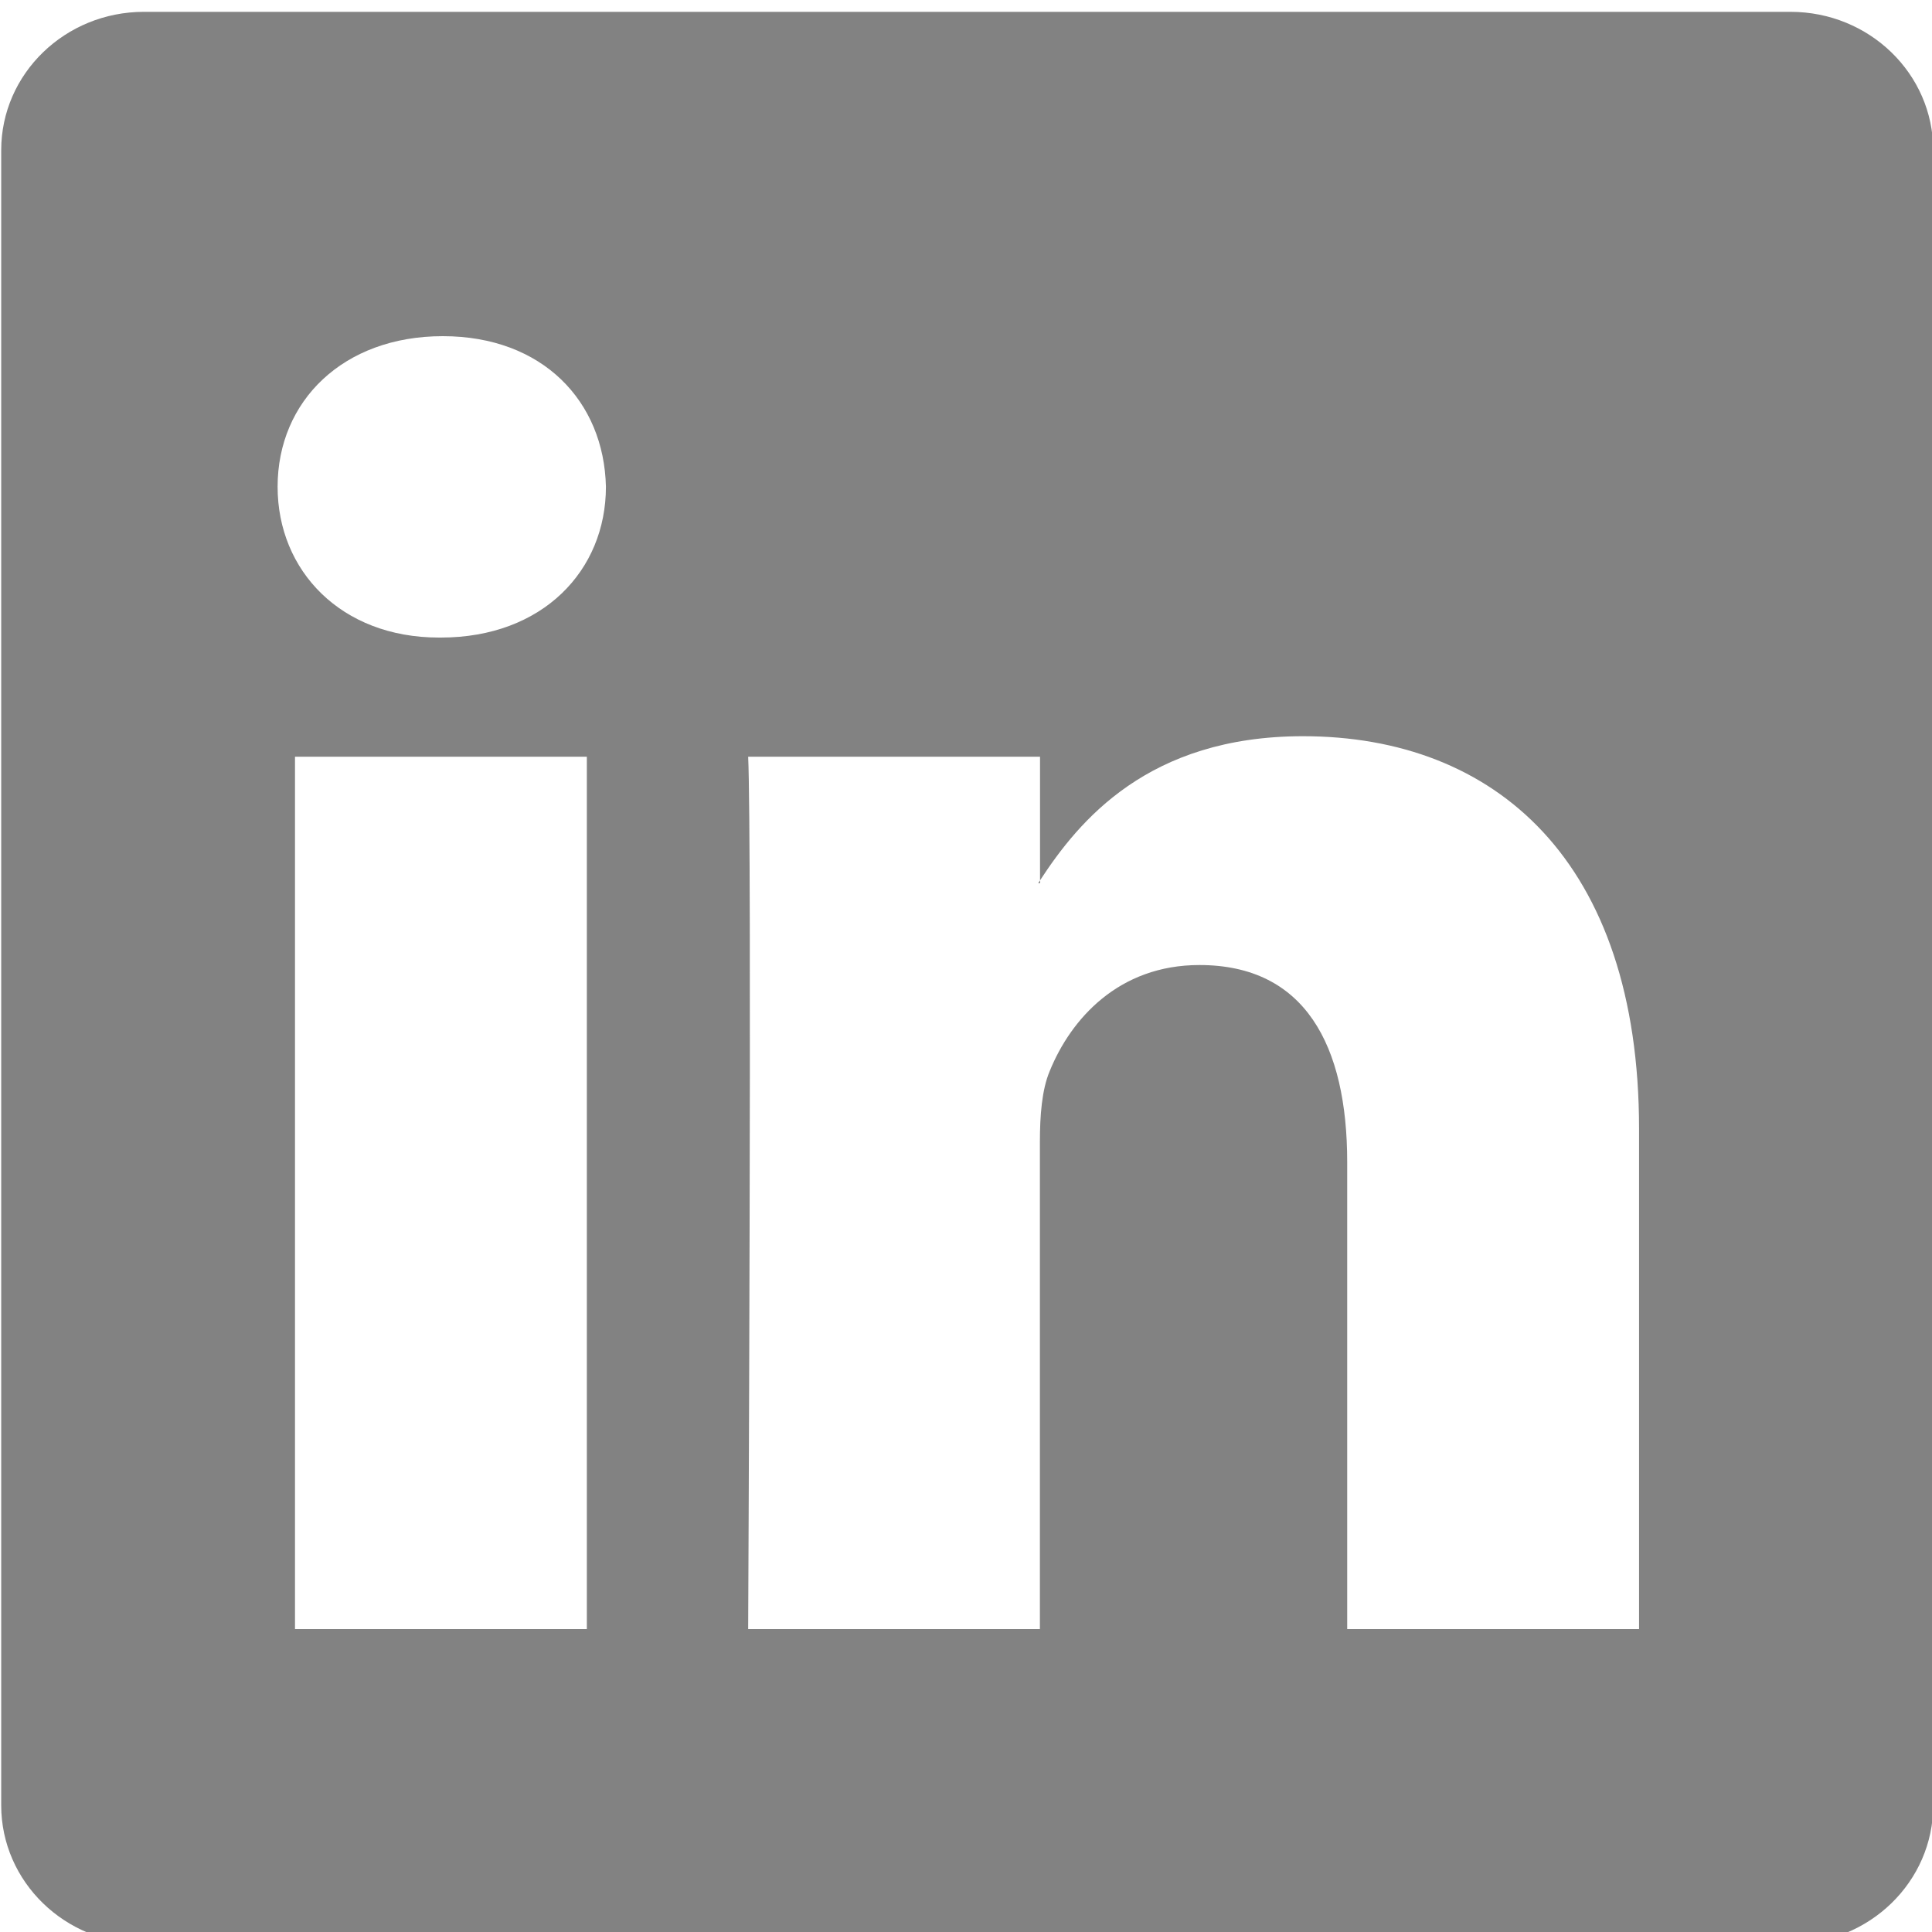
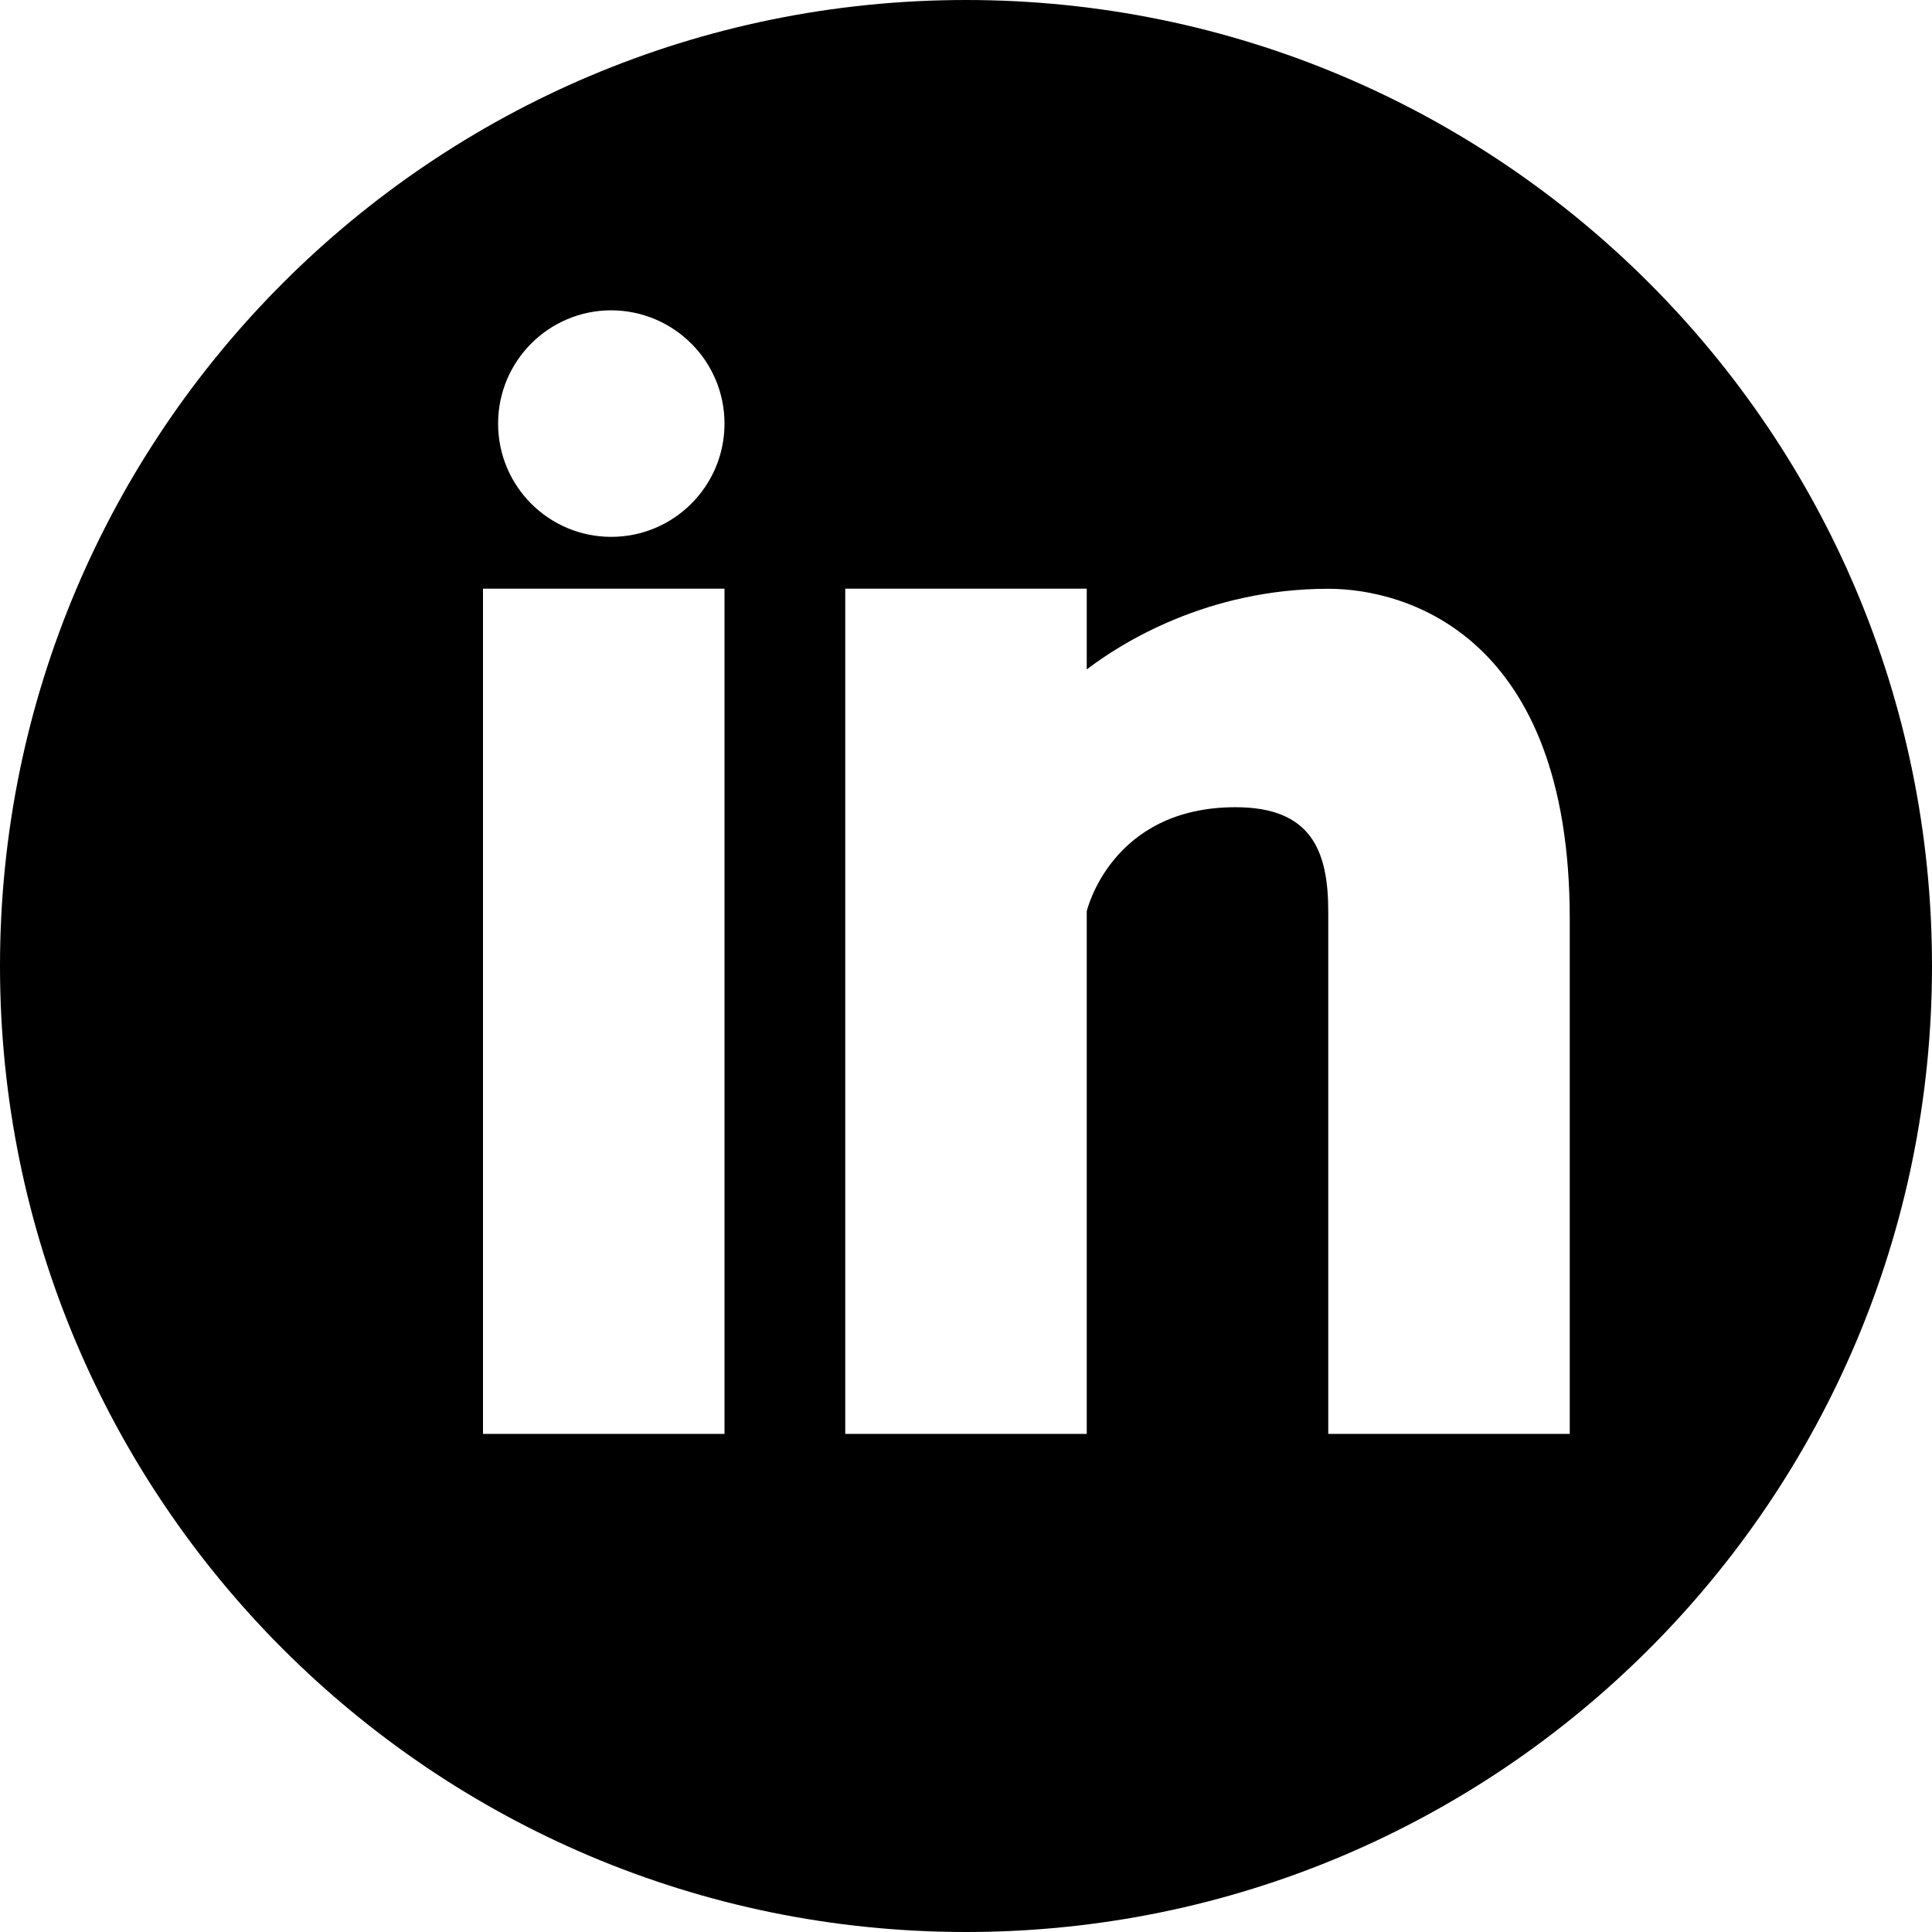
- <svg viewBox="0 0 16 16">
-   <path fill="#828282" d="m 14.828,0.098 -13.636,0 c -0.653,0 -1.182,0.513 -1.182,1.146 l 0,13.707 c 0,0.633 0.529,1.147 1.182,1.147 l 13.636,0 c 0.653,0 1.182,-0.514 1.182,-1.147 l 0,-13.707 c 0,-0.633 -0.529,-1.146 -1.182,-1.146 z M 4.86,13.491 l -2.417,0 0,-7.224 2.417,0 0,7.224 z m -1.209,-8.211 -0.016,0 c -0.811,0 -1.336,-0.554 -1.336,-1.249 0,-0.708 0.541,-1.247 1.368,-1.247 0.827,0 1.335,0.539 1.351,1.247 0,0.694 -0.524,1.249 -1.367,1.249 z m 9.923,8.211 -2.417,0 0,-3.865 c 0,-0.971 -0.35,-1.634 -1.224,-1.634 -0.669,0 -1.065,0.447 -1.24,0.879 -0.065,0.154 -0.081,0.37 -0.081,0.585 l 0,4.035 -2.416,0 c 0,0 0.032,-6.546 0,-7.224 l 2.417,0 0,1.024 c 0.321,-0.492 0.894,-1.194 2.178,-1.194 1.591,0 2.783,1.032 2.783,3.252 l 0,4.142 z M 8.598,7.314 c 0.004,-0.007 0.01,-0.015 0.016,-0.023 l 0,0.023 -0.016,0 z" />
+ <svg xmlns="http://www.w3.org/2000/svg" version="1.1" id="Capa_1" x="0px" y="0px" viewBox="0 0 486.392 486.392" style="enable-background:new 0 0 486.392 486.392;" xml:space="preserve">
+   <g>
+     <g>
+       <g>
+         <path d="M243.196,0C108.891,0,0,108.891,0,243.196s108.891,243.196,243.196,243.196     s243.196-108.891,243.196-243.196C486.392,108.861,377.501,0,243.196,0z M182.397,360.994h-60.799V148.197h60.799V360.994z      M153.882,135.156c-15.747,0-28.484-12.768-28.484-28.515s12.768-28.515,28.484-28.515c15.747,0.03,28.515,12.798,28.515,28.515     C182.397,122.388,169.629,135.156,153.882,135.156z M395.193,360.994h-60.799V229.425c0-15.413-4.408-26.204-23.347-26.204     c-31.403,0-37.452,26.204-37.452,26.204v131.569h-60.799V148.197h60.799v20.337c8.694-6.657,30.399-20.307,60.799-20.307     c19.699,0,60.799,11.795,60.799,83.051V360.994z" />
+       </g>
+     </g>
+     <g>
+ 	</g>
+     <g>
+ 	</g>
+     <g>
+ 	</g>
+     <g>
+ 	</g>
+     <g>
+ 	</g>
+     <g>
+ 	</g>
+     <g>
+ 	</g>
+     <g>
+ 	</g>
+     <g>
+ 	</g>
+     <g>
+ 	</g>
+     <g>
+ 	</g>
+     <g>
+ 	</g>
+     <g>
+ 	</g>
+     <g>
+ 	</g>
+     <g>
+ 	</g>
+   </g>
+   <g>
+ </g>
+   <g>
+ </g>
+   <g>
+ </g>
+   <g>
+ </g>
+   <g>
+ </g>
+   <g>
+ </g>
+   <g>
+ </g>
+   <g>
+ </g>
+   <g>
+ </g>
+   <g>
+ </g>
+   <g>
+ </g>
+   <g>
+ </g>
+   <g>
+ </g>
+   <g>
+ </g>
+   <g>
+ </g>
</svg>
